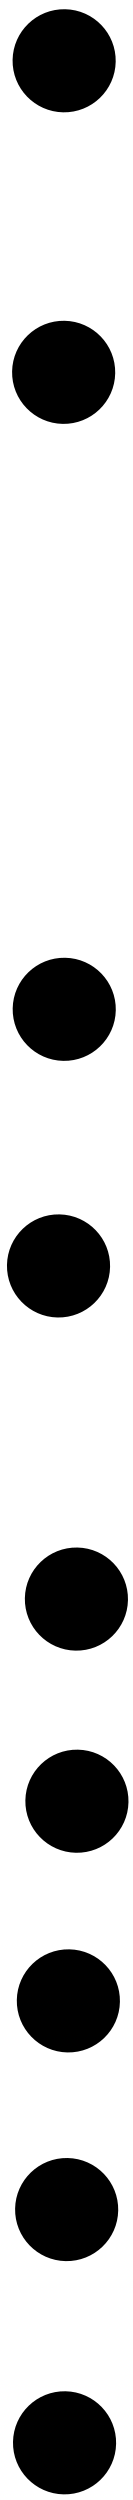
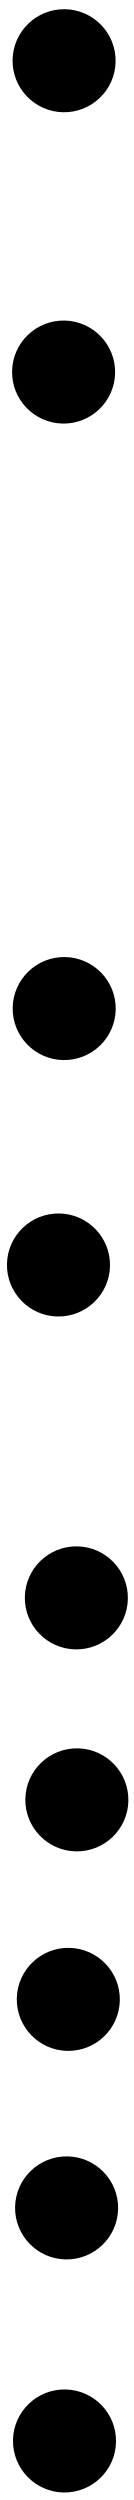
- <svg xmlns="http://www.w3.org/2000/svg" width="100%" height="100%" viewBox="0 0 14 265" version="1.1" xml:space="preserve" style="fill-rule:evenodd;clip-rule:evenodd;stroke-linejoin:round;stroke-miterlimit:2;">
-   <g transform="matrix(1,0,0,1,-686,-412)">
-     <g transform="matrix(0.999829,0.0185101,-0.0185101,0.999829,33.6237,-72.364)">
-       <g id="壁チョコチップ3" transform="matrix(1,0,0,1,304,7)">
-         <g transform="matrix(0.591954,0,0,0.591954,176.172,328.53)">
-           <circle cx="325.519" cy="668.03" r="9.233" />
-         </g>
-         <g transform="matrix(0.591954,0,0,0.591954,175.937,303.806)">
-           <circle cx="325.519" cy="668.03" r="9.233" />
-         </g>
-         <g transform="matrix(0.591954,0,0,0.591954,175.709,281.686)">
-           <circle cx="325.519" cy="668.03" r="9.233" />
-         </g>
-         <g transform="matrix(0.591954,0,0,0.591954,176.224,260.508)">
-           <circle cx="325.519" cy="668.03" r="9.233" />
-         </g>
-         <g transform="matrix(0.591954,0,0,0.591954,175.774,239.086)">
-           <circle cx="325.519" cy="668.03" r="9.233" />
-         </g>
-         <g transform="matrix(0.591954,0,0,0.591954,173.224,203.814)">
-           <circle cx="325.519" cy="668.03" r="9.233" />
-         </g>
-         <g transform="matrix(0.591954,0,0,0.591954,173.326,176.606)">
-           <circle cx="325.519" cy="668.03" r="9.233" />
-         </g>
-         <g transform="matrix(0.591954,0,0,0.591954,172.014,109.099)">
-           <circle cx="325.519" cy="668.03" r="9.233" />
-         </g>
-         <g transform="matrix(0.591954,0,0,0.591954,171.455,76.078)">
-           <circle cx="325.519" cy="668.03" r="9.233" />
-         </g>
-       </g>
-     </g>
+ <svg xmlns="http://www.w3.org/2000/svg" width="100%" height="100%" viewBox="0 0 59 1105" version="1.1" xml:space="preserve" style="fill-rule:evenodd;clip-rule:evenodd;stroke-linejoin:round;stroke-miterlimit:2;">
+   <g id="壁チョコチップ3">
+     <path d="M28.932,1056.14c12.566,0.232 22.58,10.623 22.347,23.19c-0.232,12.566 -10.624,22.58 -23.19,22.347c-12.566,-0.233 -22.58,-10.624 -22.347,-23.19c0.232,-12.567 10.624,-22.58 23.19,-22.347Z" />
+     <path d="M29.858,953.126c12.566,0.232 22.58,10.624 22.347,23.19c-0.233,12.566 -10.624,22.58 -23.19,22.347c-12.567,-0.233 -22.58,-10.624 -22.347,-23.19c0.232,-12.566 10.623,-22.58 23.19,-22.347Z" />
+     <path d="M30.615,860.958c12.566,0.233 22.579,10.624 22.347,23.19c-0.233,12.567 -10.624,22.58 -23.19,22.348c-12.567,-0.233 -22.58,-10.624 -22.348,-23.191c0.233,-12.566 10.624,-22.579 23.191,-22.347Z" />
+     <path d="M34.394,772.77c12.566,0.233 22.579,10.624 22.347,23.19c-0.233,12.567 -10.624,22.58 -23.19,22.348c-12.567,-0.233 -22.58,-10.624 -22.348,-23.191c0.233,-12.566 10.624,-22.579 23.191,-22.347Z" />
+     <path d="M34.171,683.494c12.566,0.233 22.58,10.624 22.347,23.191c-0.233,12.566 -10.624,22.579 -23.19,22.347c-12.567,-0.233 -22.58,-10.624 -22.347,-23.191c0.232,-12.566 10.623,-22.579 23.19,-22.347Z" />
+     <path d="M26.271,536.354c12.566,0.232 22.58,10.624 22.347,23.19c-0.232,12.566 -10.624,22.58 -23.19,22.347c-12.566,-0.233 -22.58,-10.624 -22.347,-23.19c0.233,-12.566 10.624,-22.58 23.19,-22.347Z" />
+     <path d="M28.793,423.016c12.566,0.233 22.579,10.624 22.347,23.19c-0.233,12.566 -10.624,22.58 -23.19,22.347c-12.567,-0.232 -22.58,-10.624 -22.348,-23.19c0.233,-12.566 10.624,-22.58 23.191,-22.347Z" />
+     <path d="M28.532,141.685c12.567,0.232 22.58,10.624 22.348,23.19c-0.233,12.566 -10.624,22.58 -23.191,22.347c-12.566,-0.232 -22.579,-10.624 -22.347,-23.19c0.233,-12.566 10.624,-22.58 23.19,-22.347Z" />
+     <path d="M28.751,4.077c12.566,0.232 22.579,10.623 22.347,23.19c-0.233,12.566 -10.624,22.58 -23.19,22.347c-12.567,-0.233 -22.58,-10.624 -22.348,-23.19c0.233,-12.567 10.624,-22.58 23.191,-22.347Z" />
  </g>
</svg>
